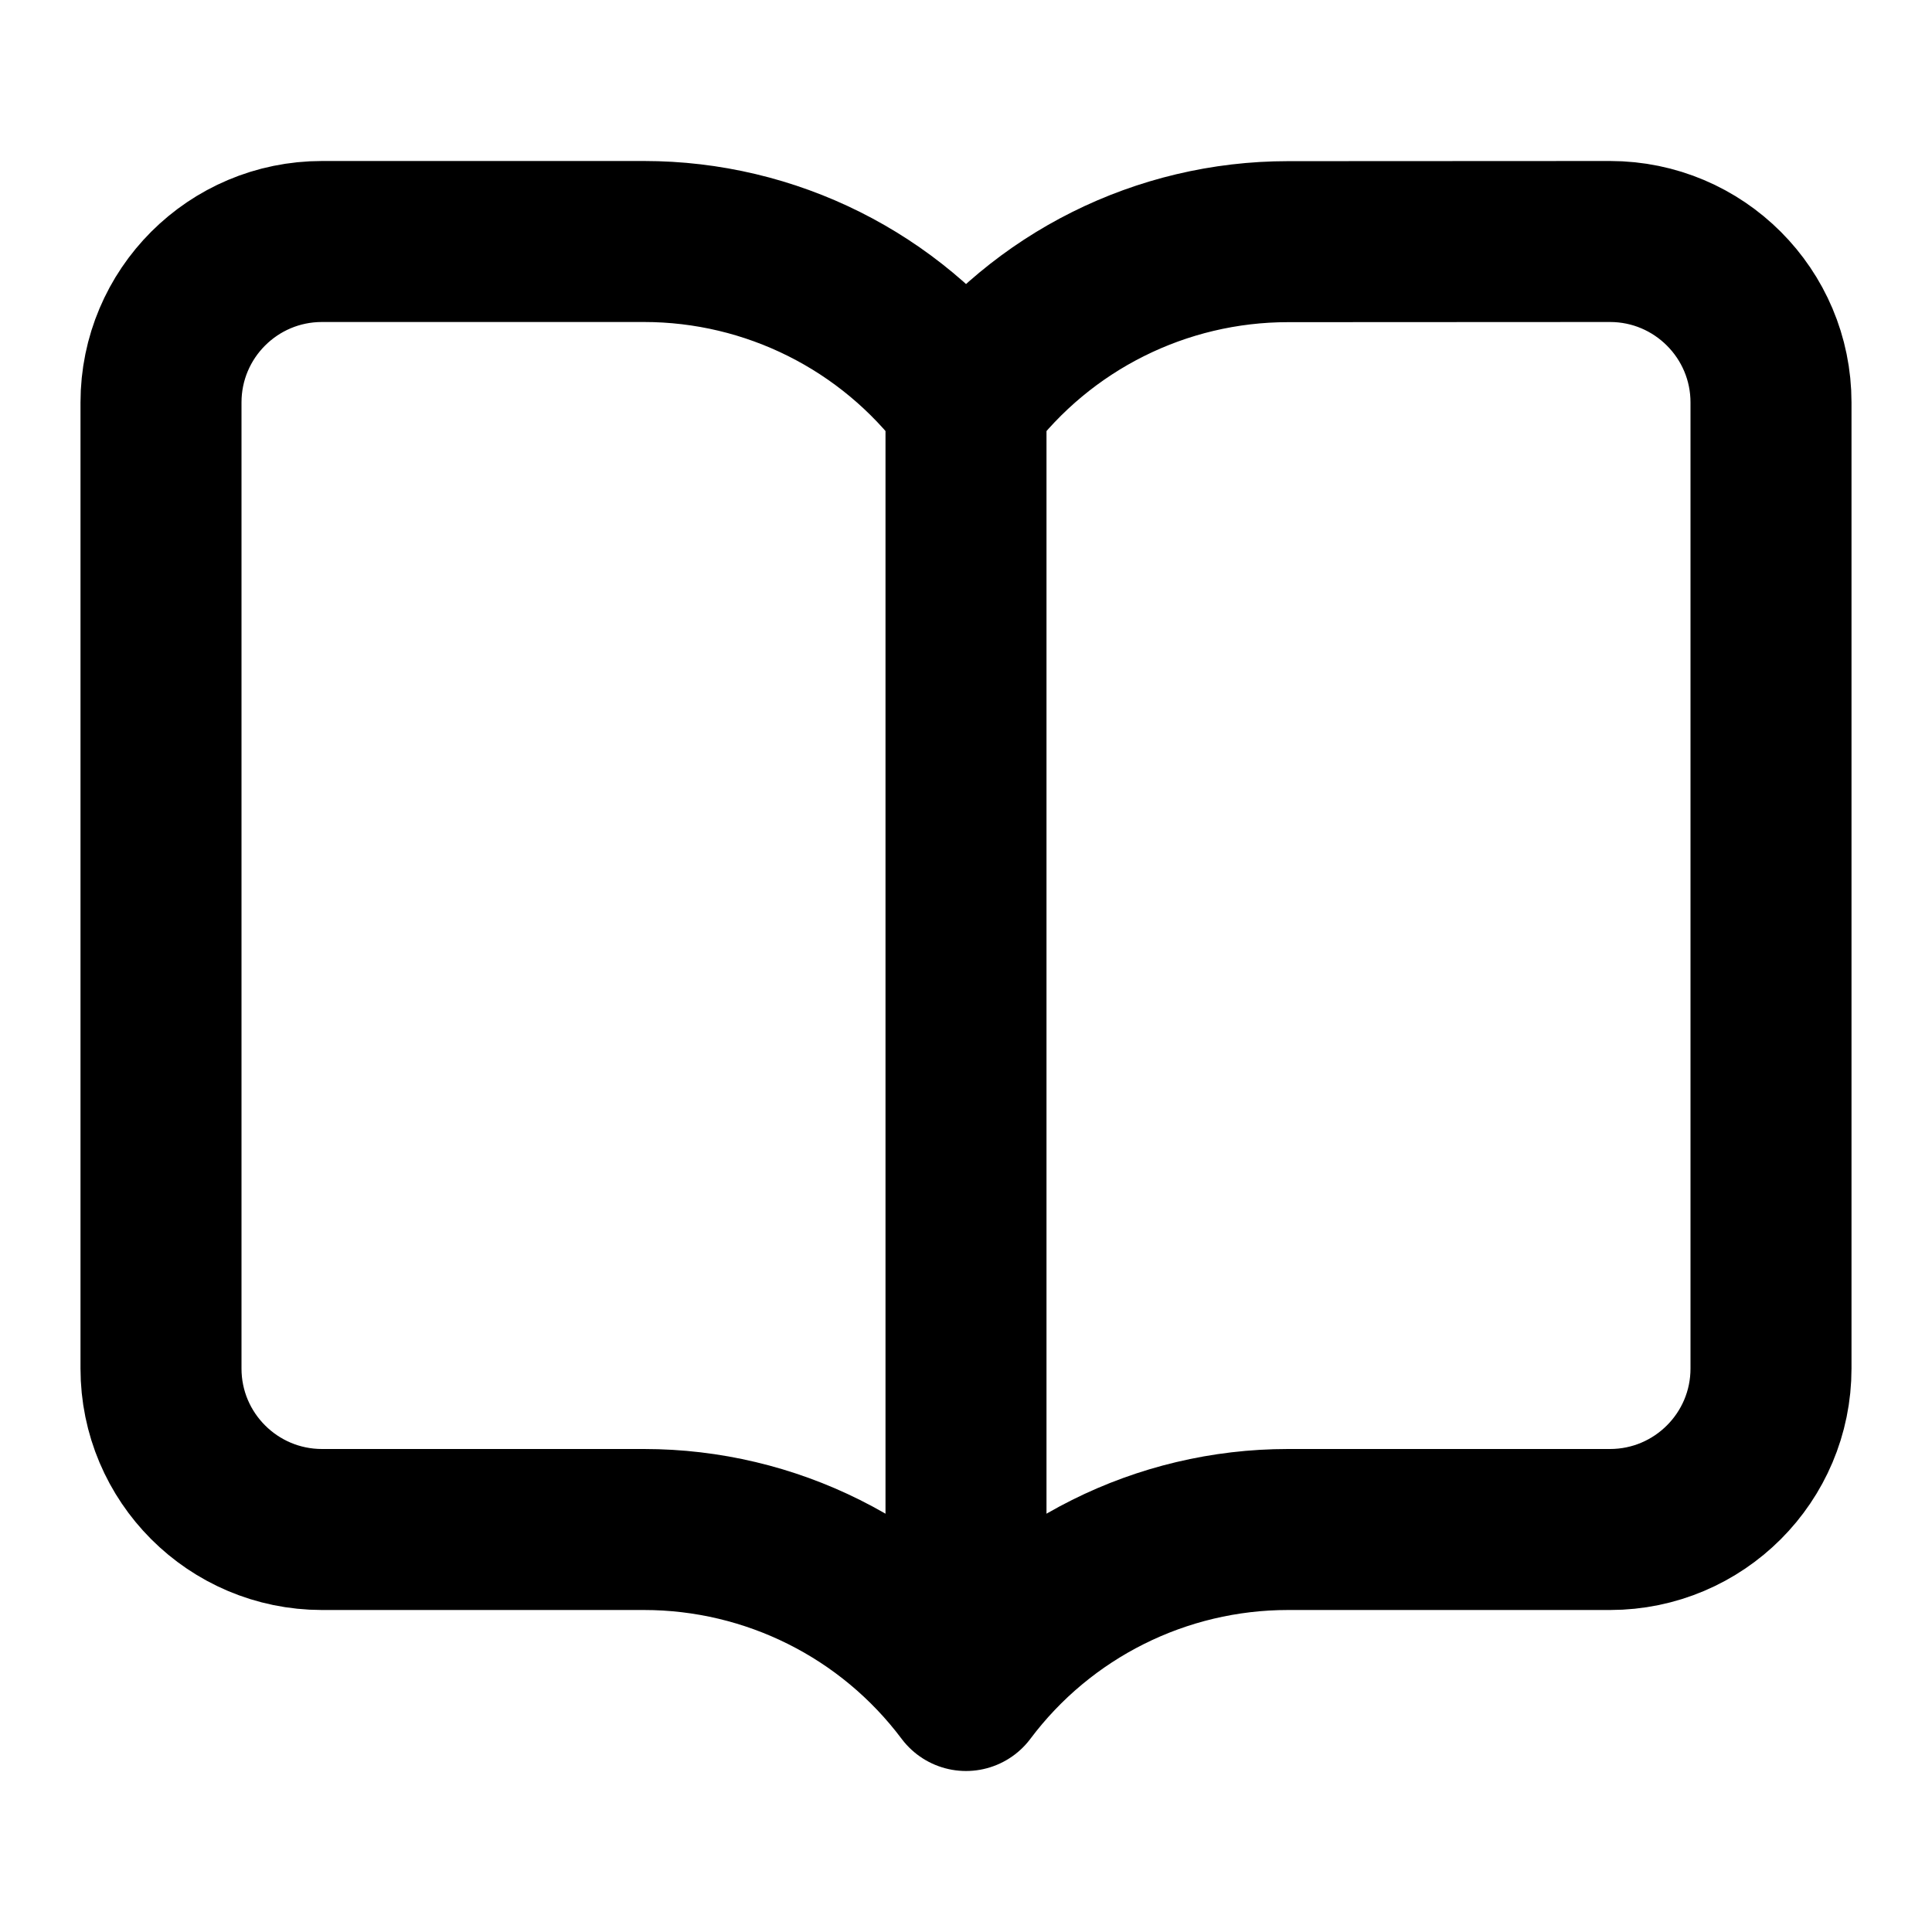
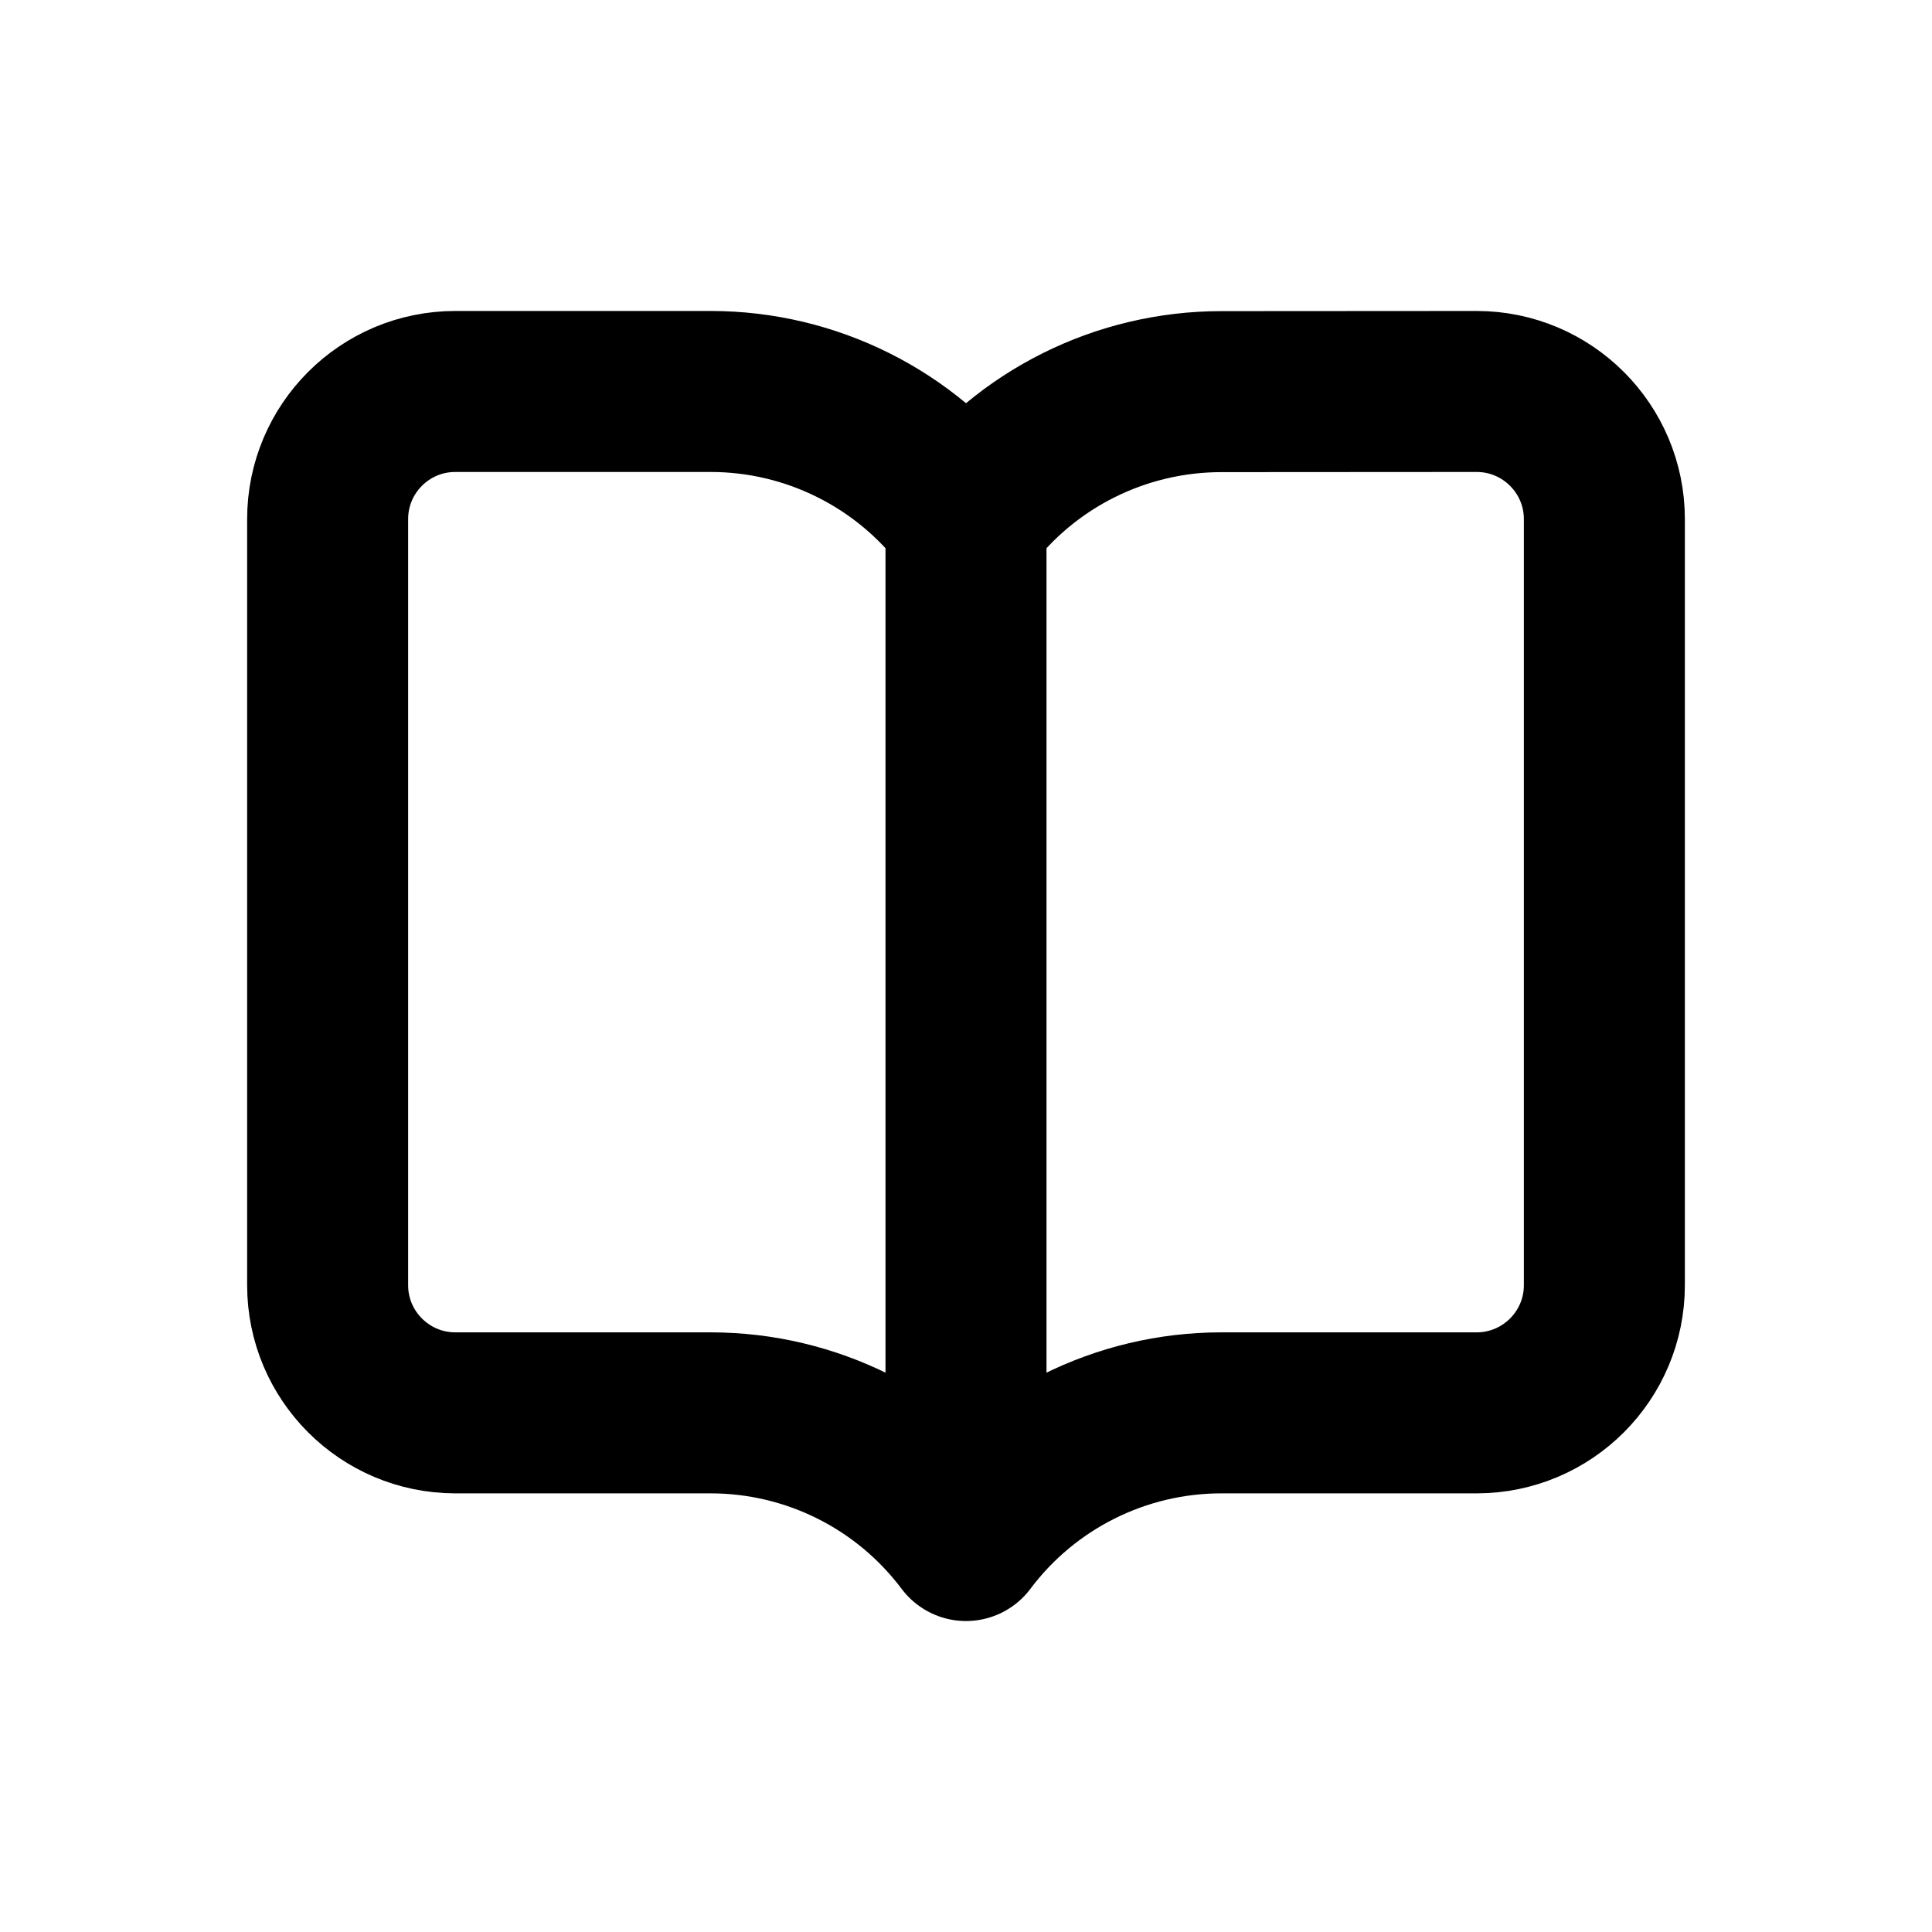
<svg xmlns="http://www.w3.org/2000/svg" width="24" height="24" viewBox="0 0 24 24" fill="none">
  <g>
    <g clip-path="url(#clip1)">
-       <path transform="matrix(1 0 0 1 2 3)" d="M10 2L10 18M18.001 16C19.105 15.999 20 15.104 20 14L20 2C20 0.896 19.105 0.001 18.001 0L14 0.002C12.427 0.002 10.945 0.742 10 2C9.056 0.741 7.574 0 6 0L2 0C0.895 0 0 0.895 0 2L0 14C0 15.104 0.895 15.999 1.999 16L6 16C7.574 16 9.056 16.741 10 18C10.944 16.741 12.426 16 14 16L18.001 16Z" fill="none" stroke="currentColor" stroke-width="2" stroke-linecap="round" stroke-linejoin="round" />
+       <path transform="matrix(1 0 0 1 4.07 4.863)" d="M7.93 1.586L7.93 14.274M14.275 12.688C15.15 12.687 15.86 11.977 15.86 11.102L15.86 1.586C15.86 0.711 15.15 0.001 14.275 0L11.102 0.002C9.855 0.002 8.679 0.588 7.93 1.586C7.181 0.588 6.006 0 4.758 0L1.586 0C0.71 0 0 0.71 0 1.586L0 11.102C0 11.977 0.71 12.687 1.585 12.688L4.758 12.688C6.006 12.688 7.181 13.276 7.93 14.274C8.679 13.276 9.854 12.688 11.102 12.688L14.275 12.688Z" fill="none" stroke="currentColor" stroke-width="2" stroke-linecap="round" stroke-linejoin="round" />
    </g>
  </g>
  <defs>
    <clipPath id="clip1">
      <path d="M0 0L24 0L24 24L0 24Z" />
    </clipPath>
  </defs>
</svg>
